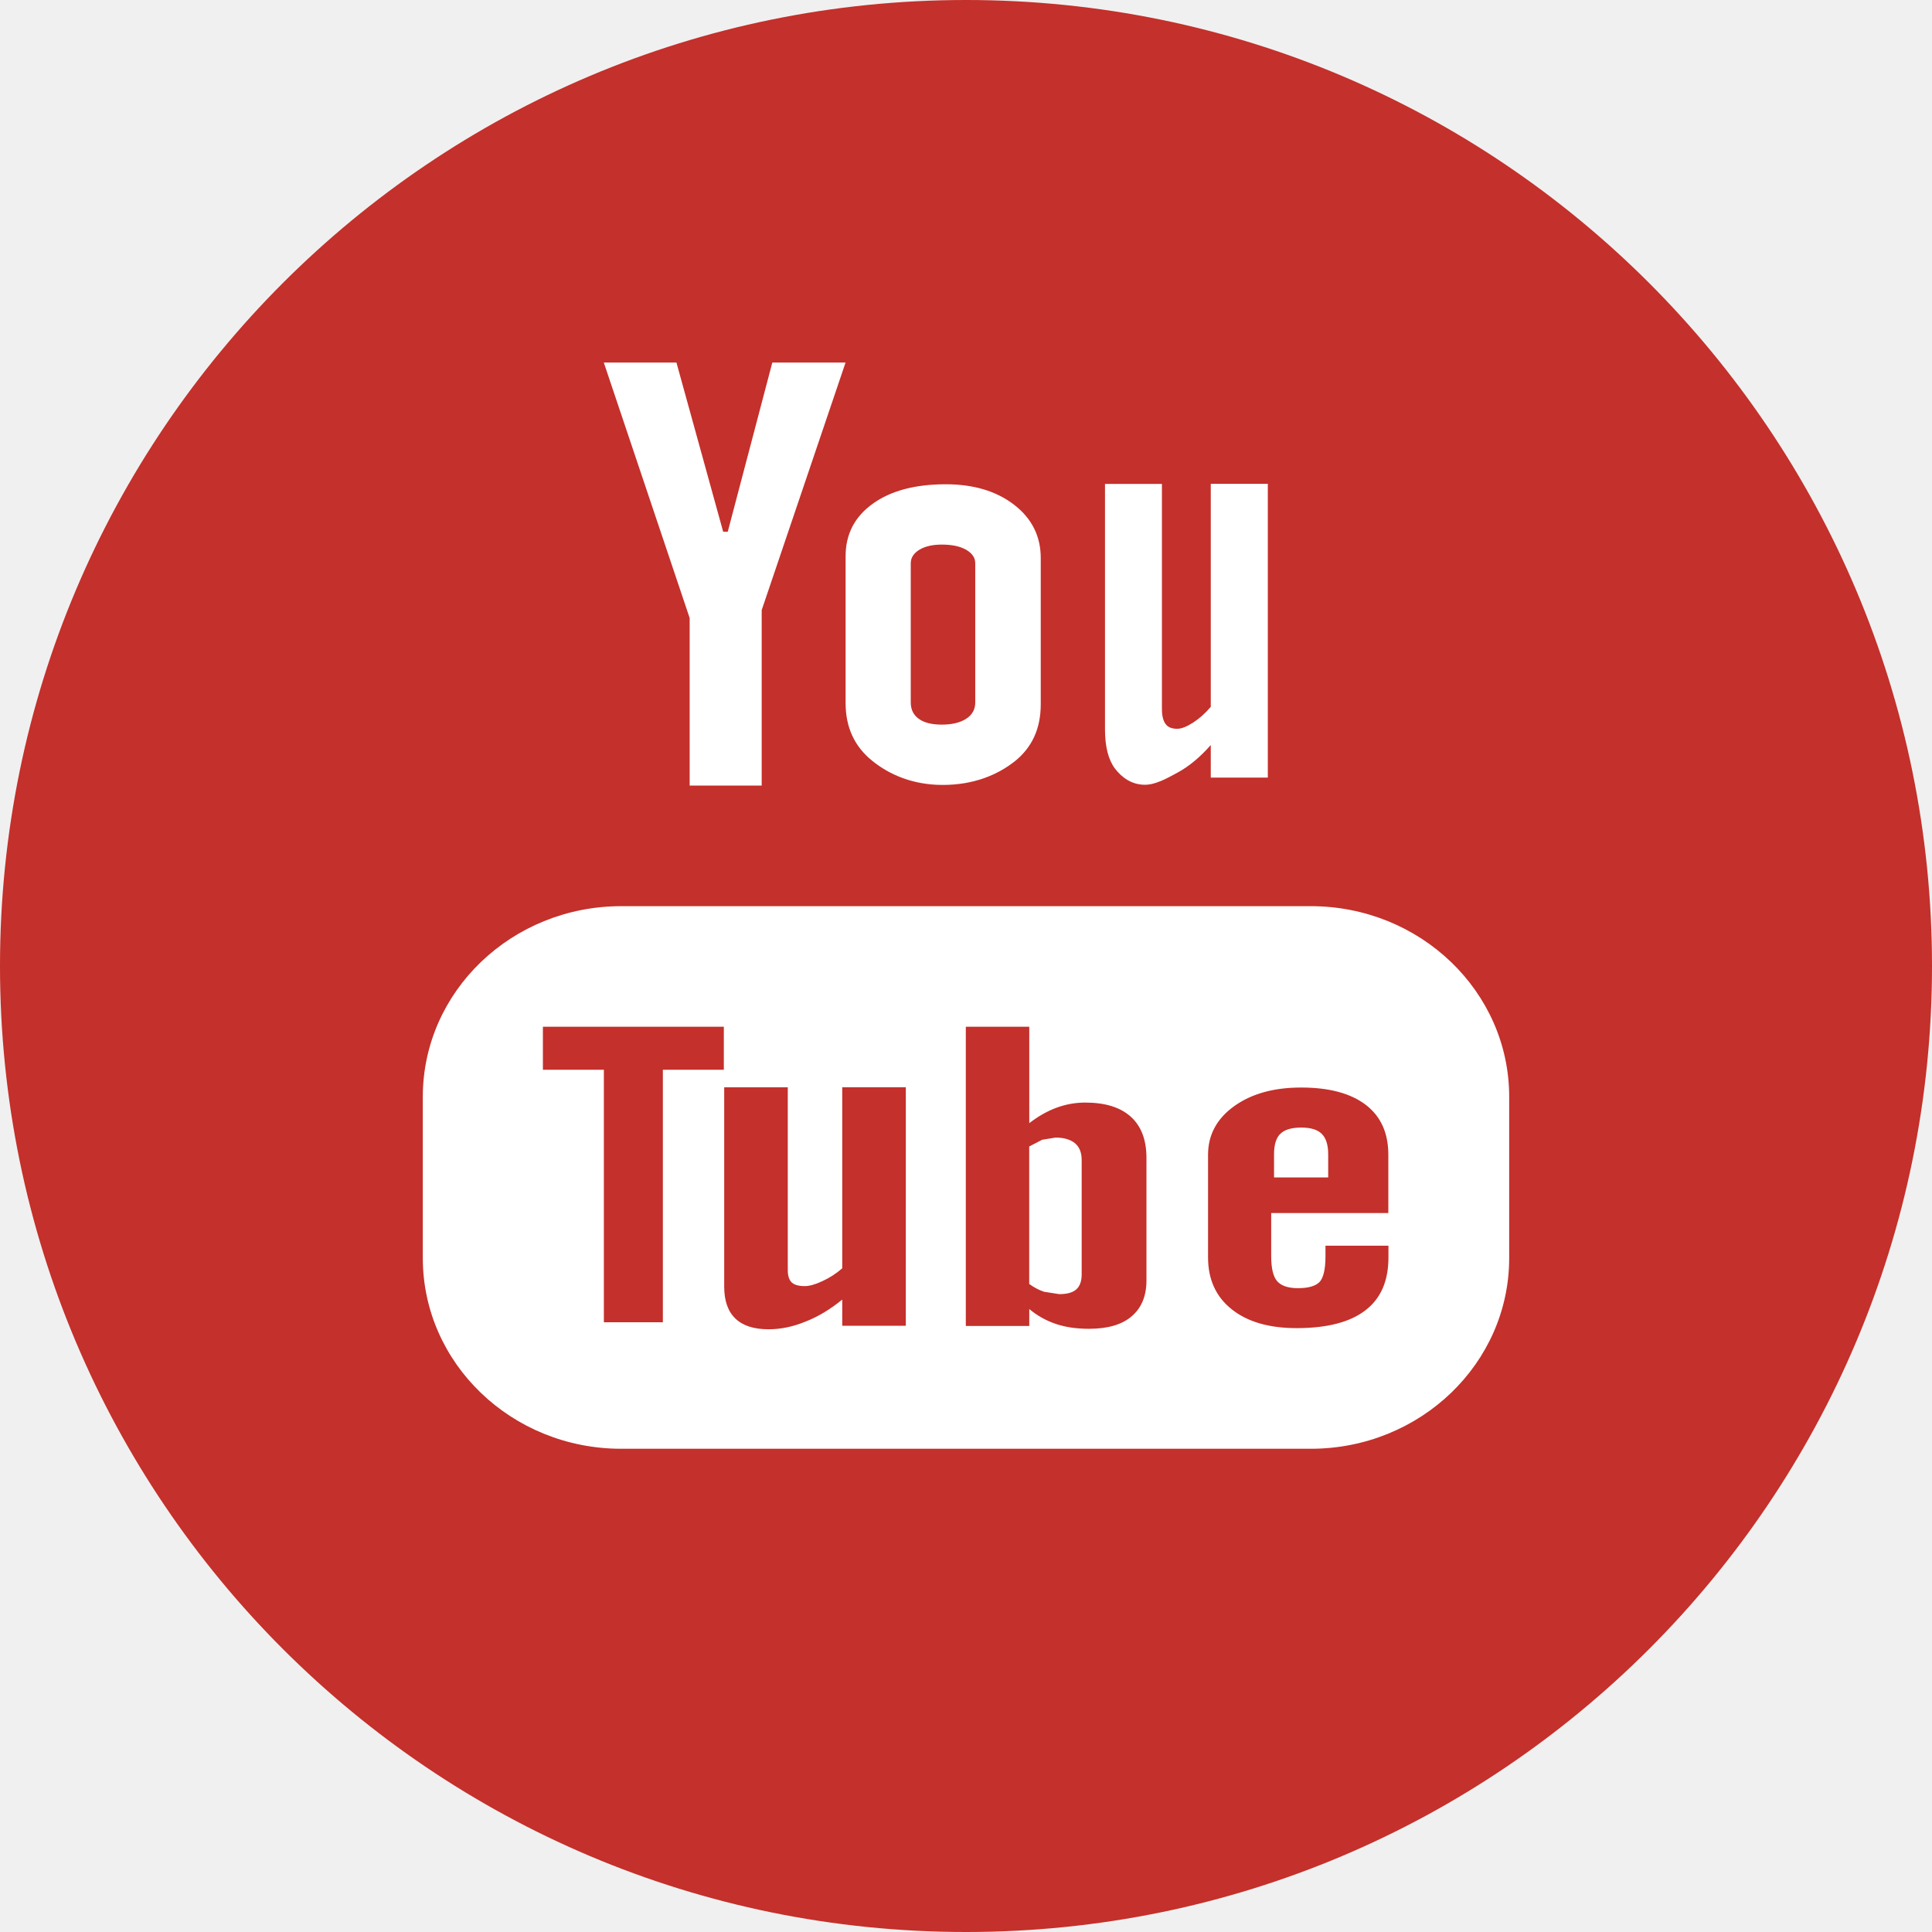
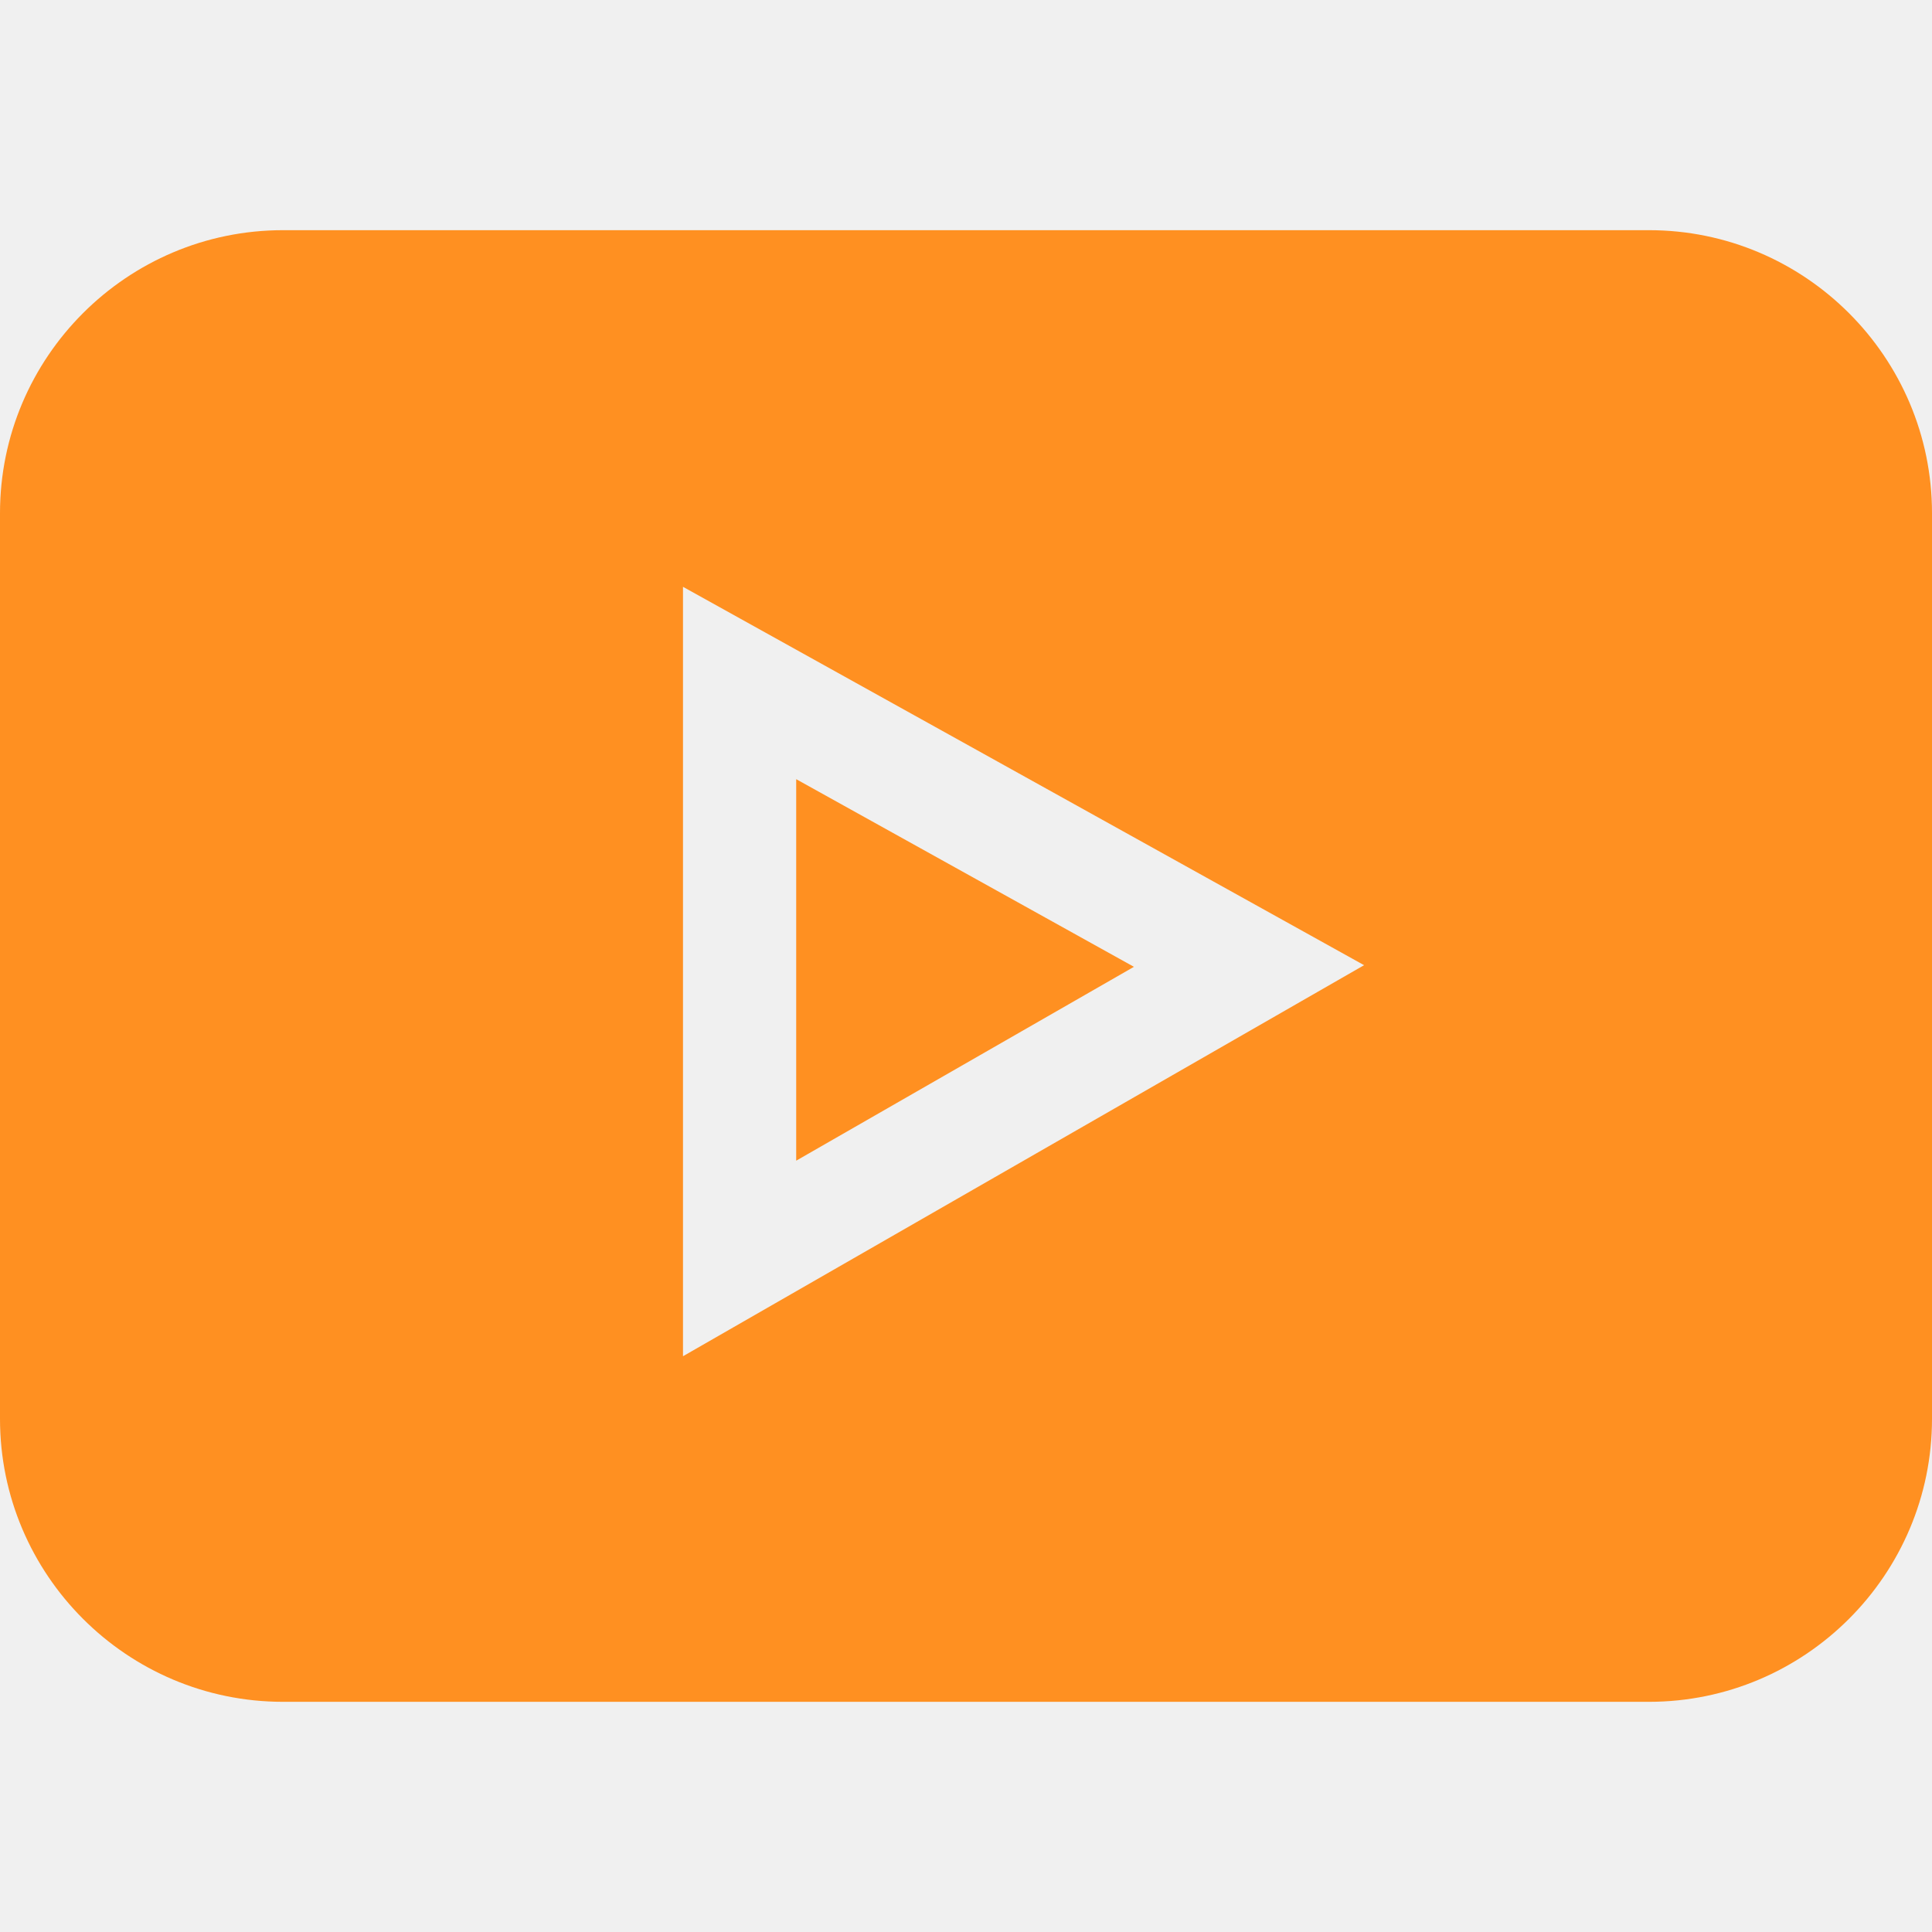
- <svg xmlns="http://www.w3.org/2000/svg" version="1.1" id="Layer_1" x="0px" y="0px" viewBox="0 0 291.319 291.319" style="enable-background:new 0 0 291.319 291.319;" xml:space="preserve" width="50px" height="50px">
+ <svg xmlns="http://www.w3.org/2000/svg" viewBox="0 -61 512 512" width="50px" height="50px" class="hovered-paths">
  <g>
-     <path style="fill:#C4302B;" d="M145.659,0c80.45,0,145.66,65.219,145.66,145.66s-65.21,145.659-145.66,145.659S0,226.1,0,145.66   S65.21,0,145.659,0z" />
-     <path style="fill:#FFFFFF;" d="M142.145,118.357c4.606,0,8.212-1.466,10.852-3.55c2.622-2.094,3.933-4.943,3.933-8.603V84.118   c0-3.25-1.338-5.936-4.006-8.002c-2.686-2.067-6.118-3.095-10.324-3.095c-4.597,0-8.275,0.974-10.997,2.931   c-2.731,1.966-4.097,4.588-4.097,7.911v22.158c0,3.641,1.329,6.518,3.987,8.676S137.712,118.357,142.145,118.357z M137.33,84.938   c0-0.838,0.437-1.511,1.302-2.048c0.874-0.519,2.003-0.774,3.387-0.774c1.511,0,2.731,0.255,3.651,0.774   c0.929,0.537,1.384,1.211,1.384,2.048v20.993c0,1.038-0.455,1.857-1.366,2.449c-0.91,0.583-2.13,0.883-3.669,0.883   c-1.502,0-2.667-0.282-3.478-0.874c-0.801-0.574-1.211-1.393-1.211-2.458V84.938z M172.625,118.33c1.62,0,3.268-0.929,4.98-1.857   c1.73-0.947,3.377-2.331,4.962-4.133v4.907h8.603v-44.29h-8.603v33.62c-0.801,0.956-1.693,1.748-2.649,2.376   c-0.974,0.619-1.775,0.938-2.403,0.938c-0.81,0-1.402-0.228-1.748-0.71c-0.364-0.464-0.564-1.22-0.564-2.258V72.966h-8.585v37.007   c0,2.64,0.519,4.616,1.511,5.927C169.138,117.219,170.631,118.33,172.625,118.33z M197.642,136.638H93.677   c-16.532,0-29.924,12.882-29.924,28.75v24.307c0,15.877,13.392,28.759,29.924,28.759h103.964c16.523,0,29.924-12.882,29.924-28.759   v-24.307C227.566,149.519,214.165,136.638,197.642,136.638z M109.144,161.309H99.95v38.072h-8.894v-38.072h-9.195v-6.491h27.284   C109.144,154.818,109.144,161.309,109.144,161.309z M136.583,199.909h-9.586v-3.951c-1.784,1.457-3.614,2.576-5.544,3.323   c-1.903,0.783-3.76,1.156-5.562,1.156c-2.221,0-3.878-0.537-5.007-1.62c-1.111-1.065-1.684-2.667-1.684-4.807v-30.06h9.586v27.575   c0,0.856,0.2,1.457,0.583,1.839c0.419,0.391,1.083,0.564,1.976,0.564c0.692,0,1.602-0.246,2.676-0.756   c1.083-0.501,2.076-1.138,2.977-1.93V163.94h9.586C136.583,163.94,136.583,199.909,136.583,199.909z M172.87,193.063   c0,2.358-0.747,4.151-2.23,5.417c-1.466,1.265-3.632,1.884-6.427,1.884c-1.866,0-3.523-0.237-4.962-0.719   c-1.447-0.482-2.813-1.229-4.051-2.258v2.549h-9.568v-45.118h9.568v14.539c1.293-1.001,2.649-1.784,4.06-2.312   c1.447-0.537,2.904-0.792,4.37-0.792c2.995,0,5.28,0.701,6.855,2.112c1.593,1.42,2.385,3.505,2.385,6.227   C172.87,174.591,172.87,193.063,172.87,193.063z M209.34,182.912h-17.661v6.5c0,1.812,0.291,3.068,0.901,3.778   c0.619,0.701,1.666,1.047,3.132,1.047c1.548,0,2.604-0.3,3.223-0.892c0.601-0.601,0.929-1.903,0.929-3.942v-1.566h9.495v1.766   c0,3.532-1.138,6.191-3.487,7.984c-2.312,1.784-5.772,2.676-10.369,2.676c-4.142,0-7.401-0.947-9.777-2.84   c-2.367-1.875-3.569-4.497-3.569-7.811v-15.495c0-2.977,1.311-5.435,3.933-7.319c2.613-1.875,5.963-2.813,10.105-2.813   c4.224,0,7.474,0.874,9.75,2.613c2.267,1.739,3.396,4.251,3.396,7.511C209.34,174.109,209.34,182.912,209.34,182.912z    M103.992,118.458h10.861V91.993l12.645-37.325h-11.043l-6.719,25.509h-0.692l-7.046-25.509H91.046l12.945,38.518   C103.992,93.186,103.992,118.458,103.992,118.458z M159.16,171.532l-2.012,0.328l-1.957,1.011v20.738   c0.765,0.537,1.52,0.947,2.249,1.174l2.285,0.355c1.165,0,2.012-0.228,2.558-0.71c0.537-0.464,0.819-1.229,0.819-2.276v-17.197   c0-1.138-0.319-1.985-0.992-2.558C161.418,171.824,160.444,171.532,159.16,171.532z" />
-     <path style="fill:#FFFFFF;" d="M196.222,170.021c-1.475,0-2.522,0.31-3.168,0.947c-0.637,0.61-0.947,1.648-0.947,3.095v3.478h8.166   v-3.478c0-1.447-0.337-2.476-0.974-3.095C198.67,170.331,197.624,170.021,196.222,170.021z" />
+     <path d="m437 0h-362c-41.352 0-75 33.648-75 75v240c0 41.352 33.648 75 75 75h362c41.352 0 75-33.648 75-75v-240c0-41.352-33.648-75-75-75zm-256 298.418v-203.906l180.496 100.27zm0 0" data-original="#000000" class="active-path" data-old_color="#000000" fill="#FF9021" />
+     <path d="m211 145.488v101.105l89.504-51.375zm0 0" data-original="#000000" class="active-path" data-old_color="#000000" fill="#FF9021" />
  </g>
-   <g>
- </g>
-   <g>
- </g>
-   <g>
- </g>
-   <g>
- </g>
-   <g>
- </g>
-   <g>
- </g>
-   <g>
- </g>
-   <g>
- </g>
-   <g>
- </g>
-   <g>
- </g>
-   <g>
- </g>
-   <g>
- </g>
-   <g>
- </g>
-   <g>
- </g>
-   <g>
- </g>
</svg>
